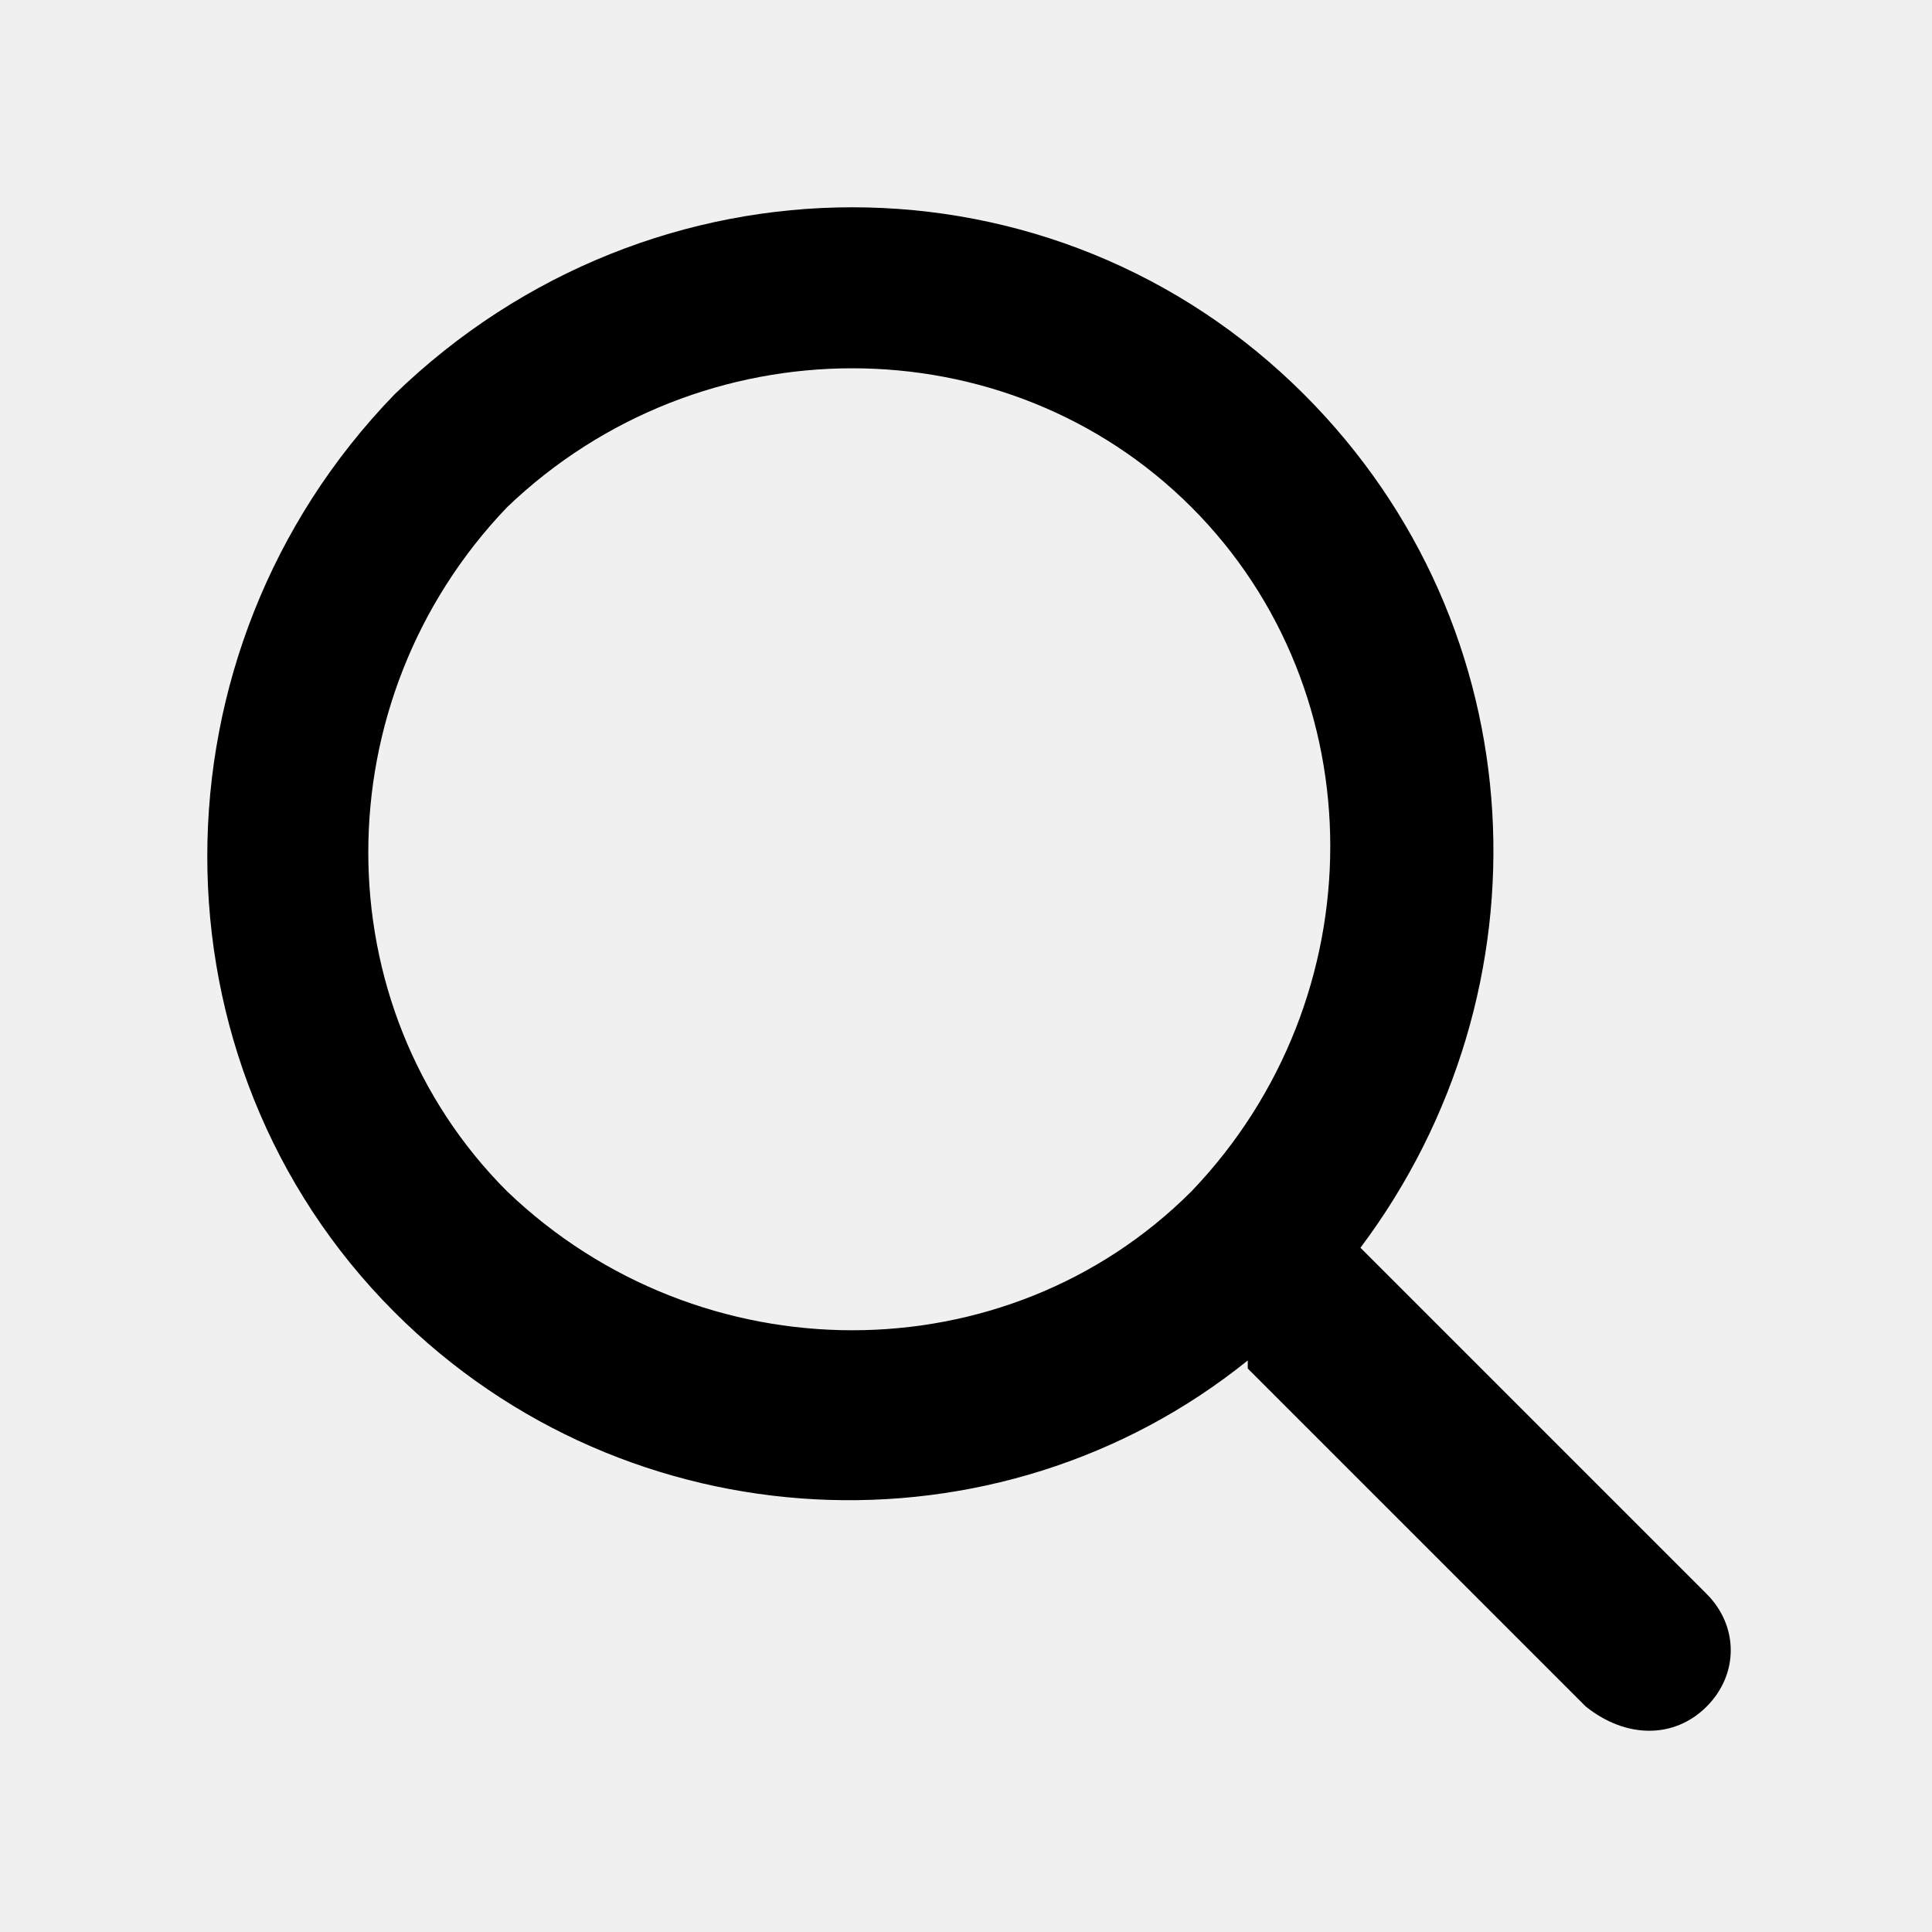
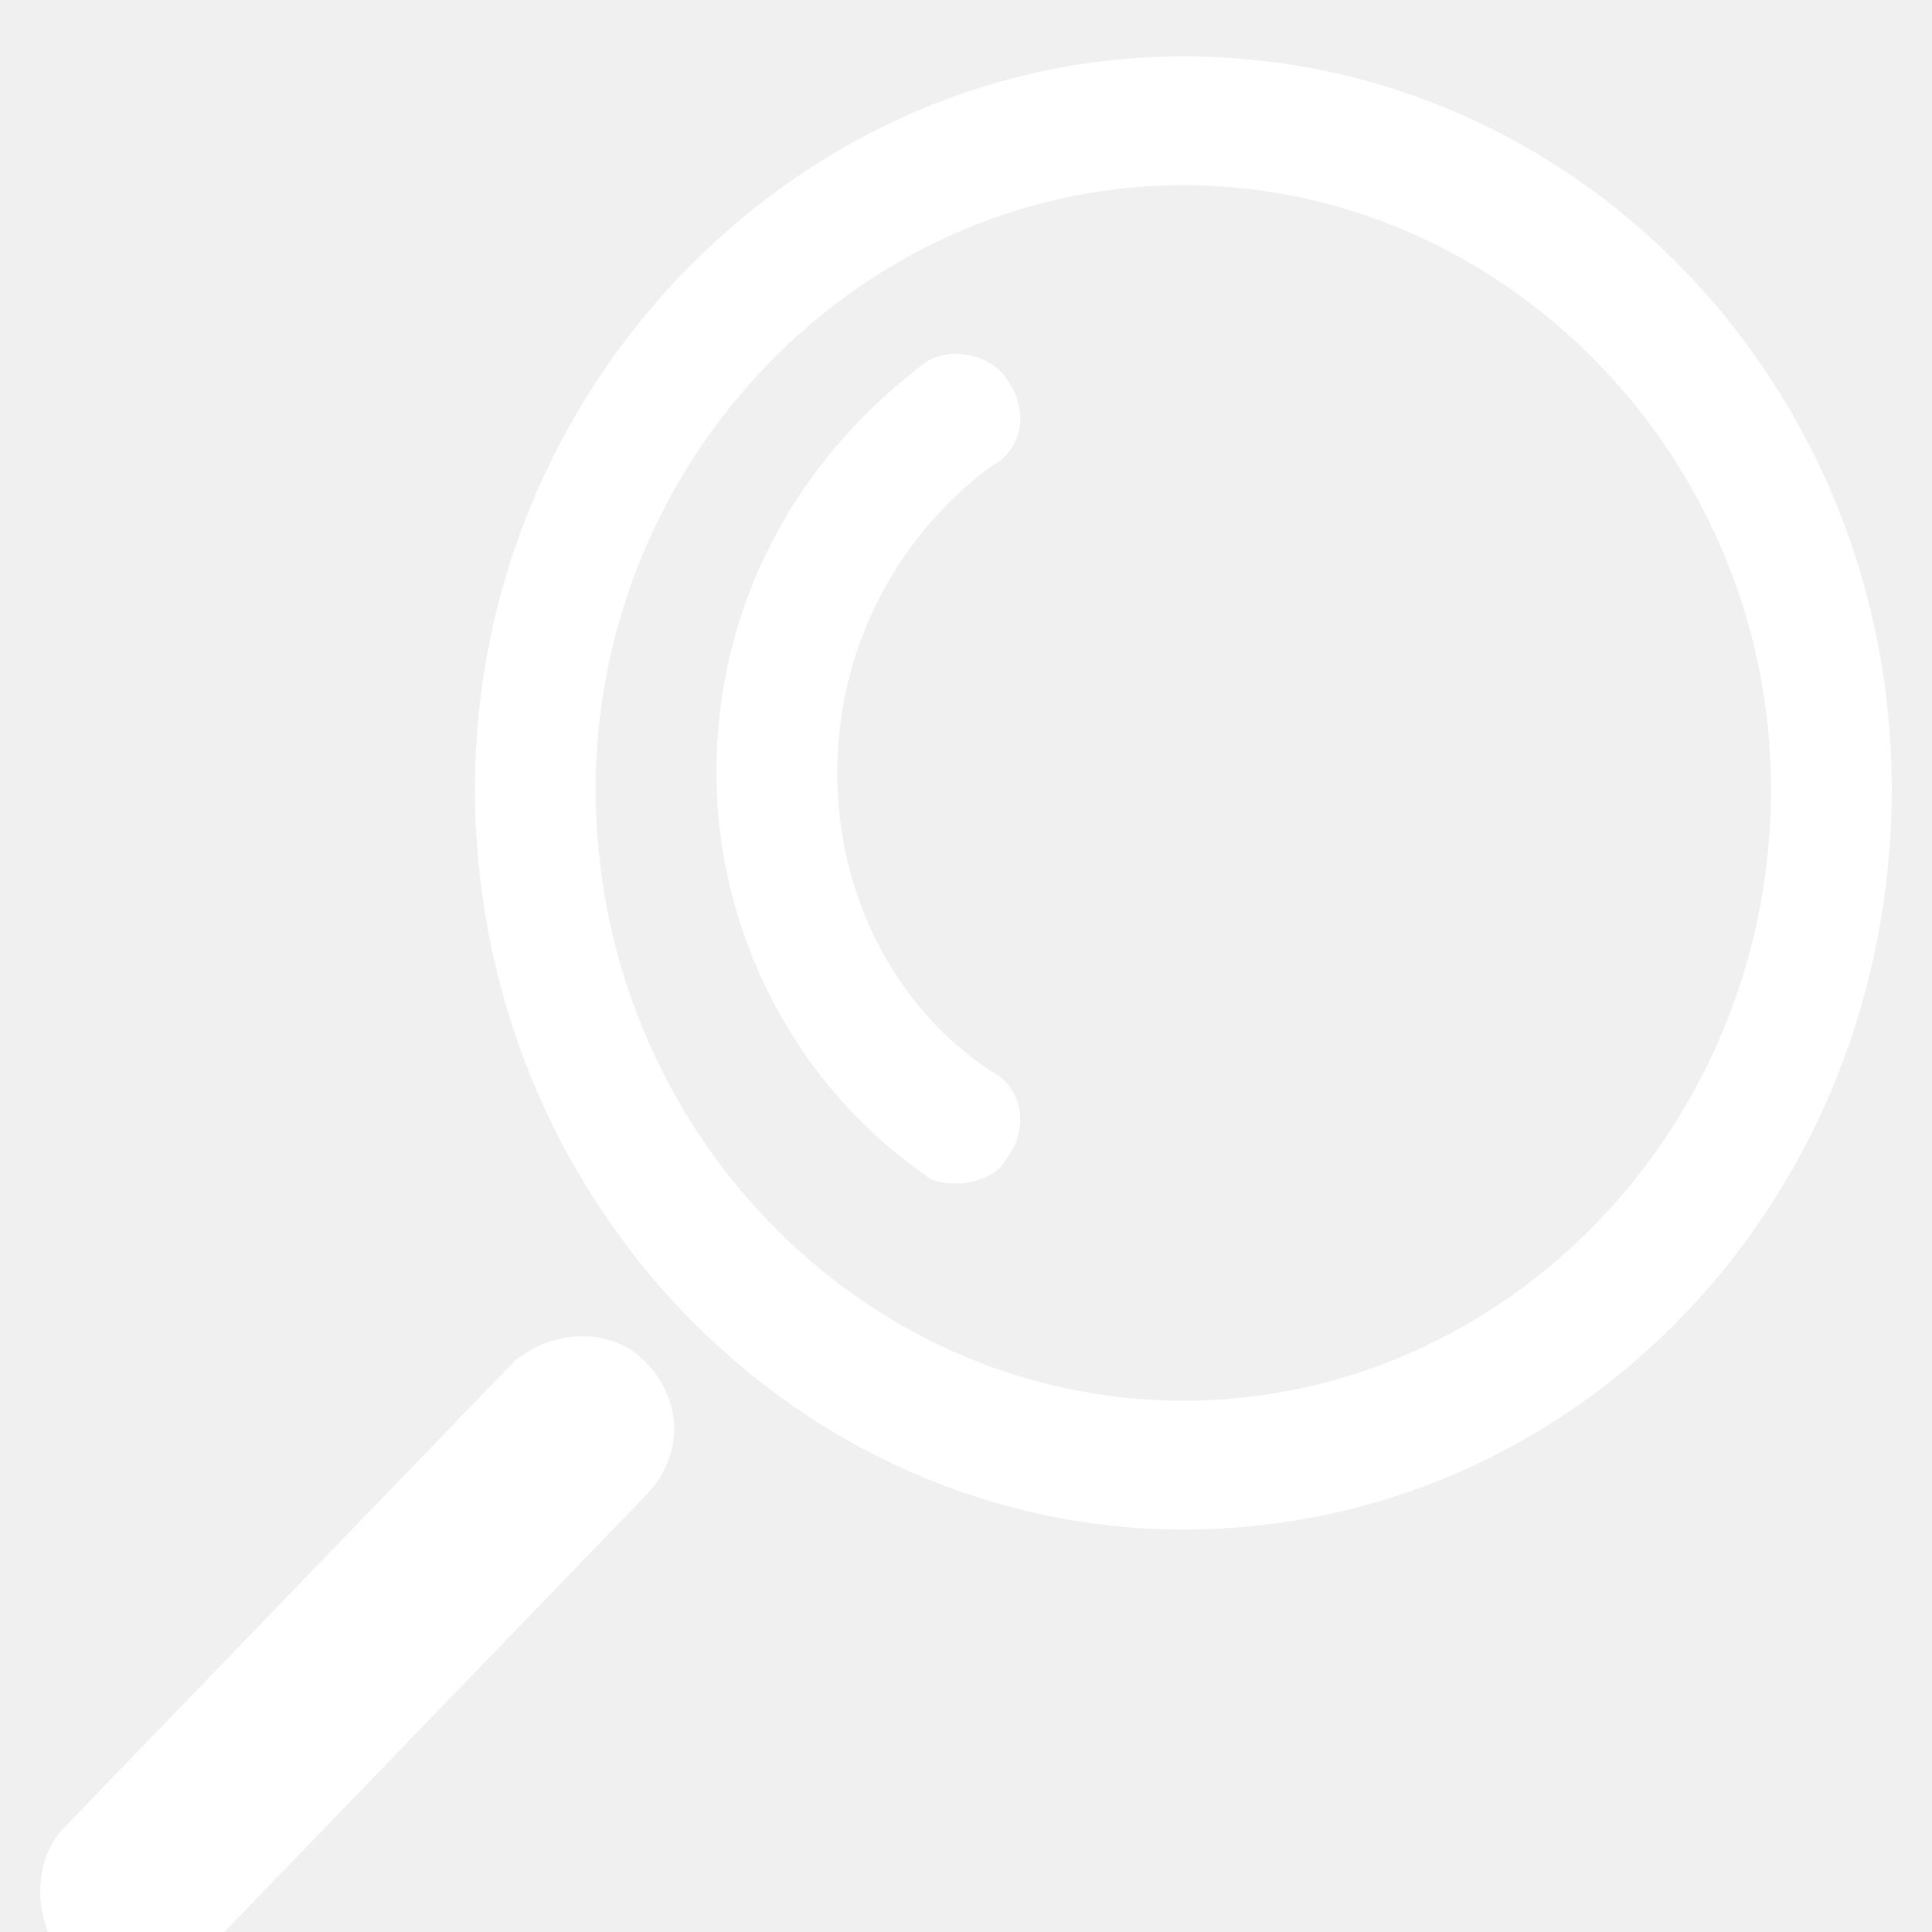
<svg xmlns="http://www.w3.org/2000/svg" viewBox="0 0 24 24" width="24" height="24">
-   <path d="M16.9,15.5c2.4-3.2,2.2-7.7-0.7-10.6c-3.1-3.1-8.1-3.1-11.3,0c-3.1,3.2-3.1,8.3,0,11.4     c2.9,2.9,7.5,3.1,10.6,0.6c0,0.1,0,0.1,0,0.1l4.2,4.2c0.5,0.4,1.1,0.4,1.5,0c0.4-0.4,0.4-1,0-1.4L16.9,15.5     C16.9,15.5,16.9,15.5,16.9,15.5L16.9,15.5z M14.8,6.3c2.3,2.3,2.3,6.1,0,8.5c-2.3,2.3-6.1,2.3-8.5,0C4,12.5,4,8.7,6.3,6.3     C8.7,4,12.5,4,14.8,6.3z" />
+   <path fill="white" d="M22 9.8C22 14 18.7 17.4 14.7 17.4 10.7 17.4 7.4 14 7.4 9.8 7.4 5.7 10.7 2.3 14.7 2.3 18.7 2.3 22 5.7 22 9.8M23.5 9.8C23.5 4.8 19.6 0.7 14.7 0.7 9.9 0.7 5.9 4.8 5.9 9.8 5.9 14.9 9.9 19 14.7 19 19.6 19 23.5 14.9 23.5 9.8M2.4 24.4L8 18.6C8.5 18.1 8.5 17.4 8 16.9 7.6 16.5 6.9 16.5 6.4 16.9L0.8 22.7C0.4 23.1 0.4 23.9 0.8 24.3 1 24.6 1.3 24.7 1.6 24.7 1.9 24.7 2.2 24.6 2.4 24.4M11.9 14.7C11.8 14.7 11.6 14.7 11.5 14.6 9.9 13.5 8.9 11.6 8.9 9.6 8.9 7.5 9.9 5.7 11.5 4.5 11.8 4.3 12.3 4.4 12.5 4.7 12.8 5.1 12.7 5.6 12.3 5.8 11.1 6.7 10.4 8.1 10.4 9.6 10.4 11.1 11.1 12.5 12.3 13.3 12.7 13.5 12.8 14 12.5 14.4 12.4 14.6 12.1 14.7 11.9 14.7" />
</svg>
